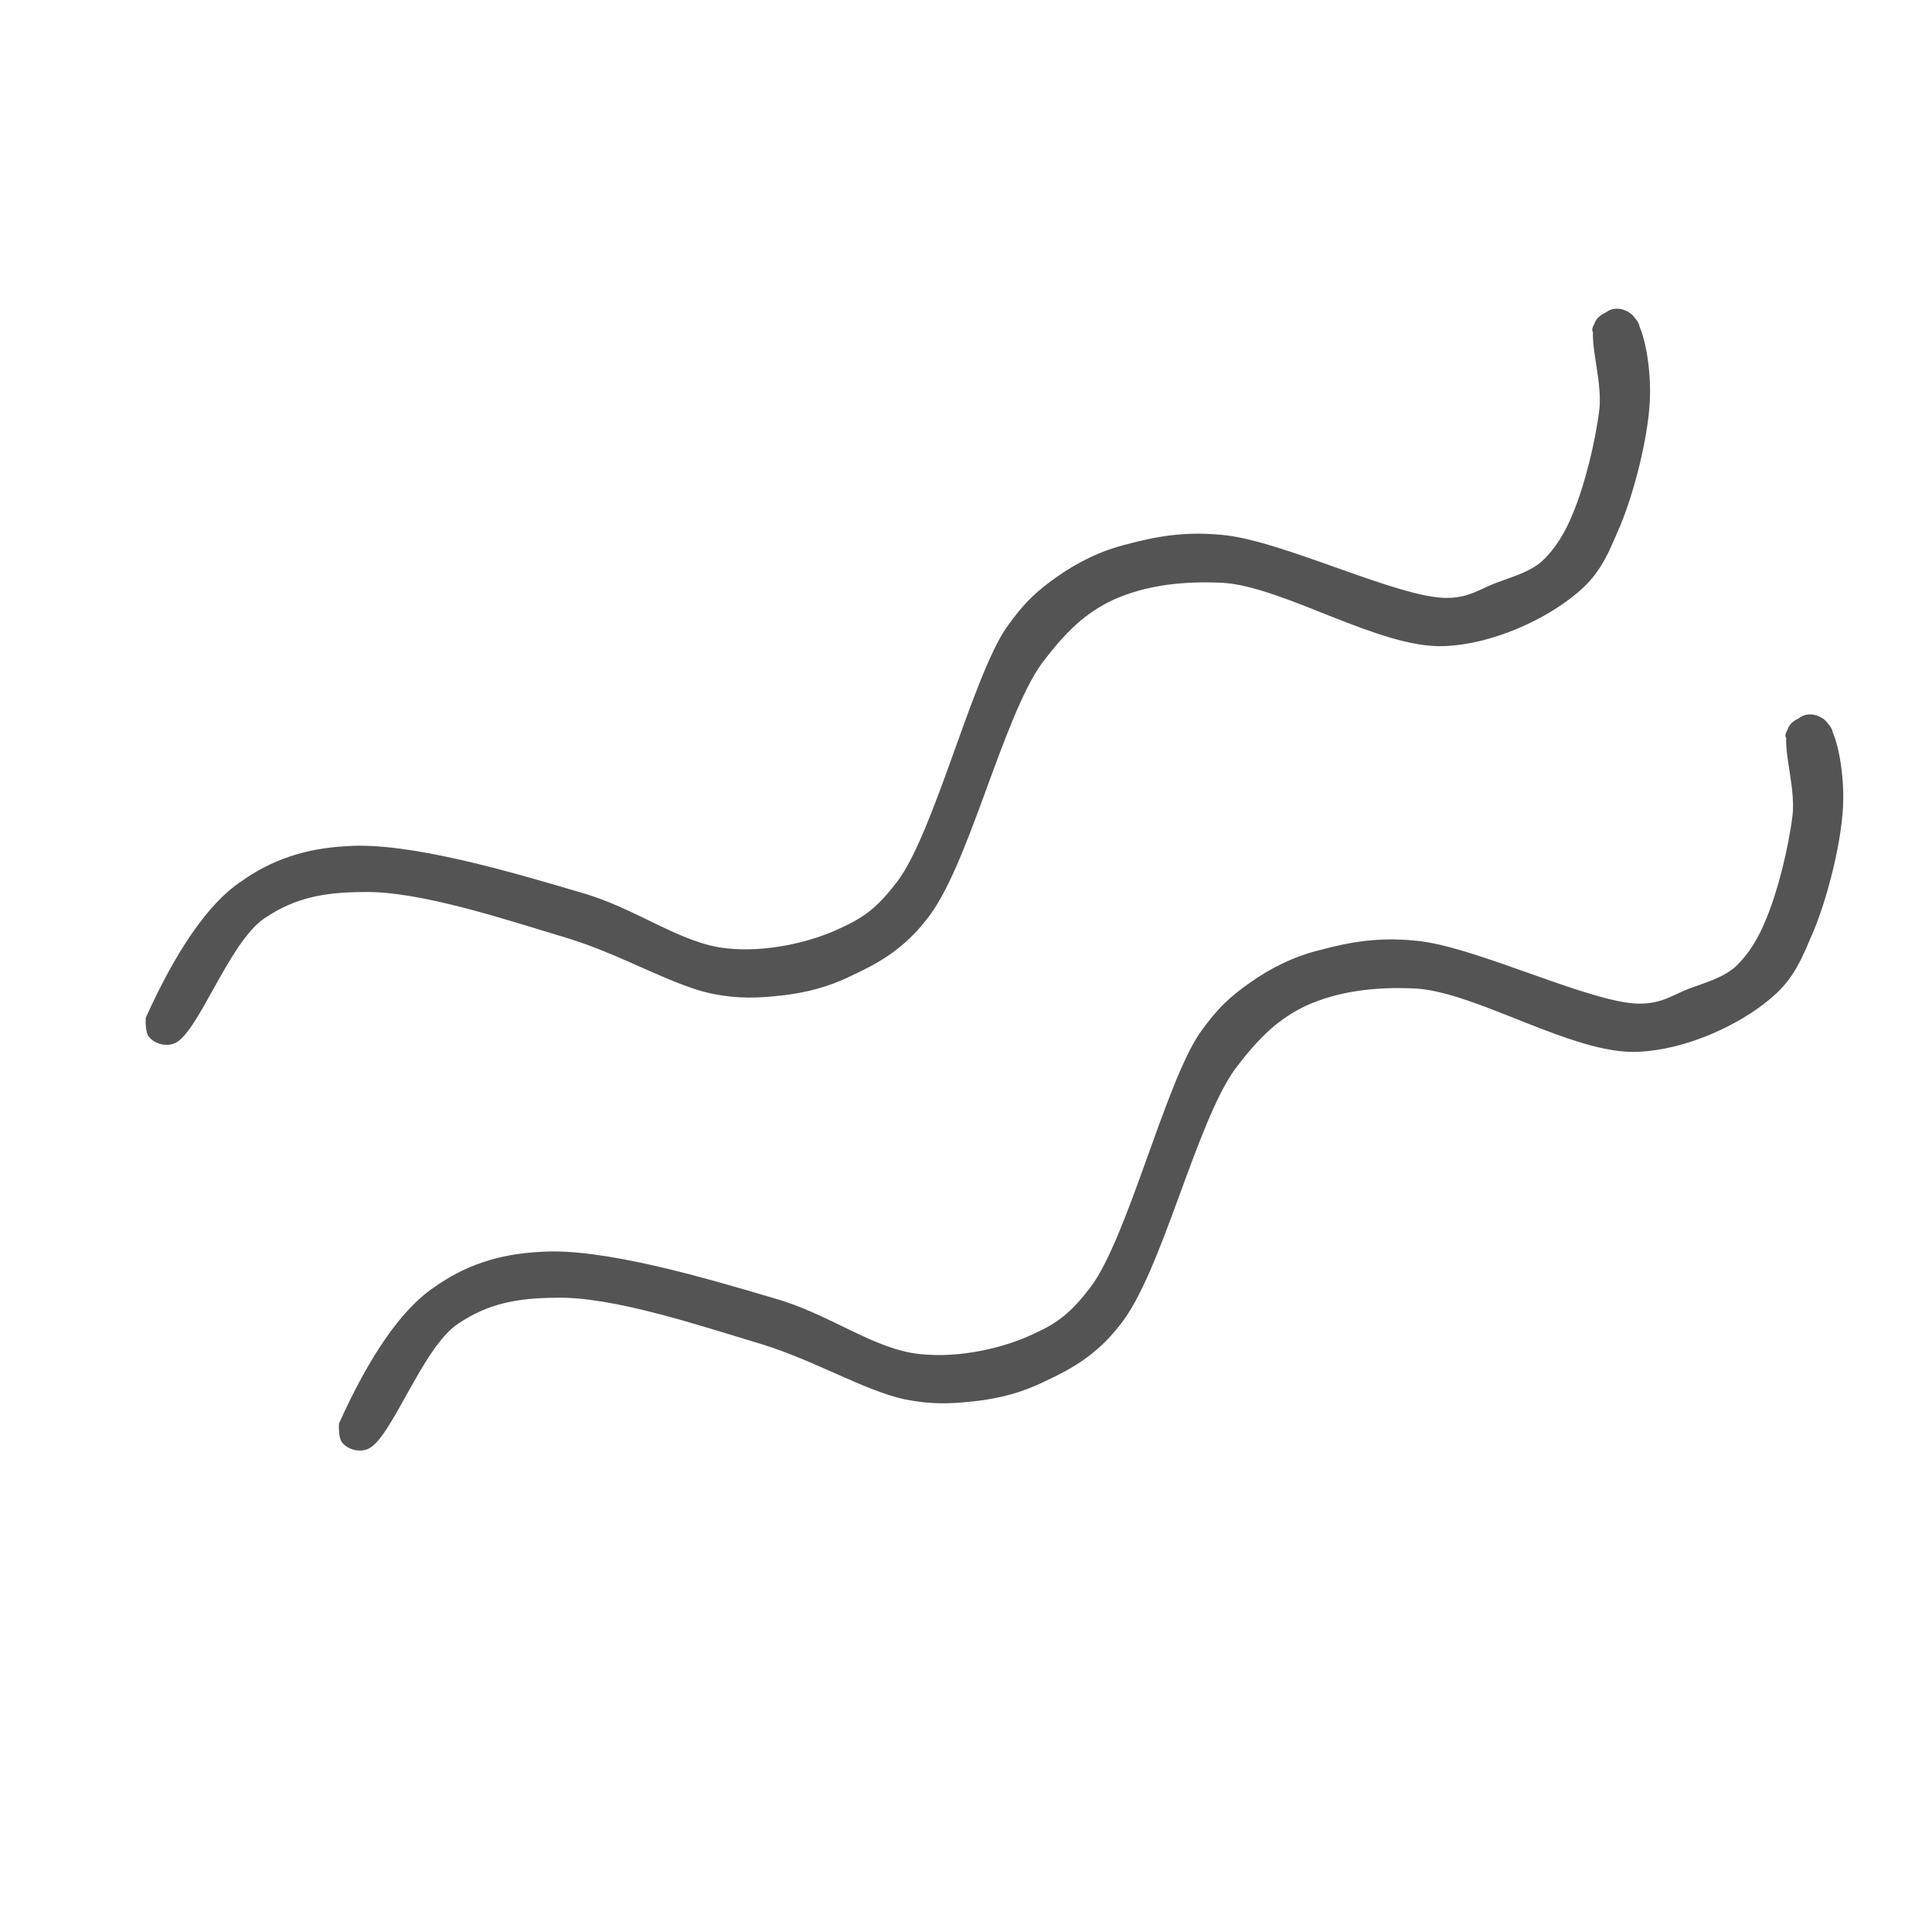
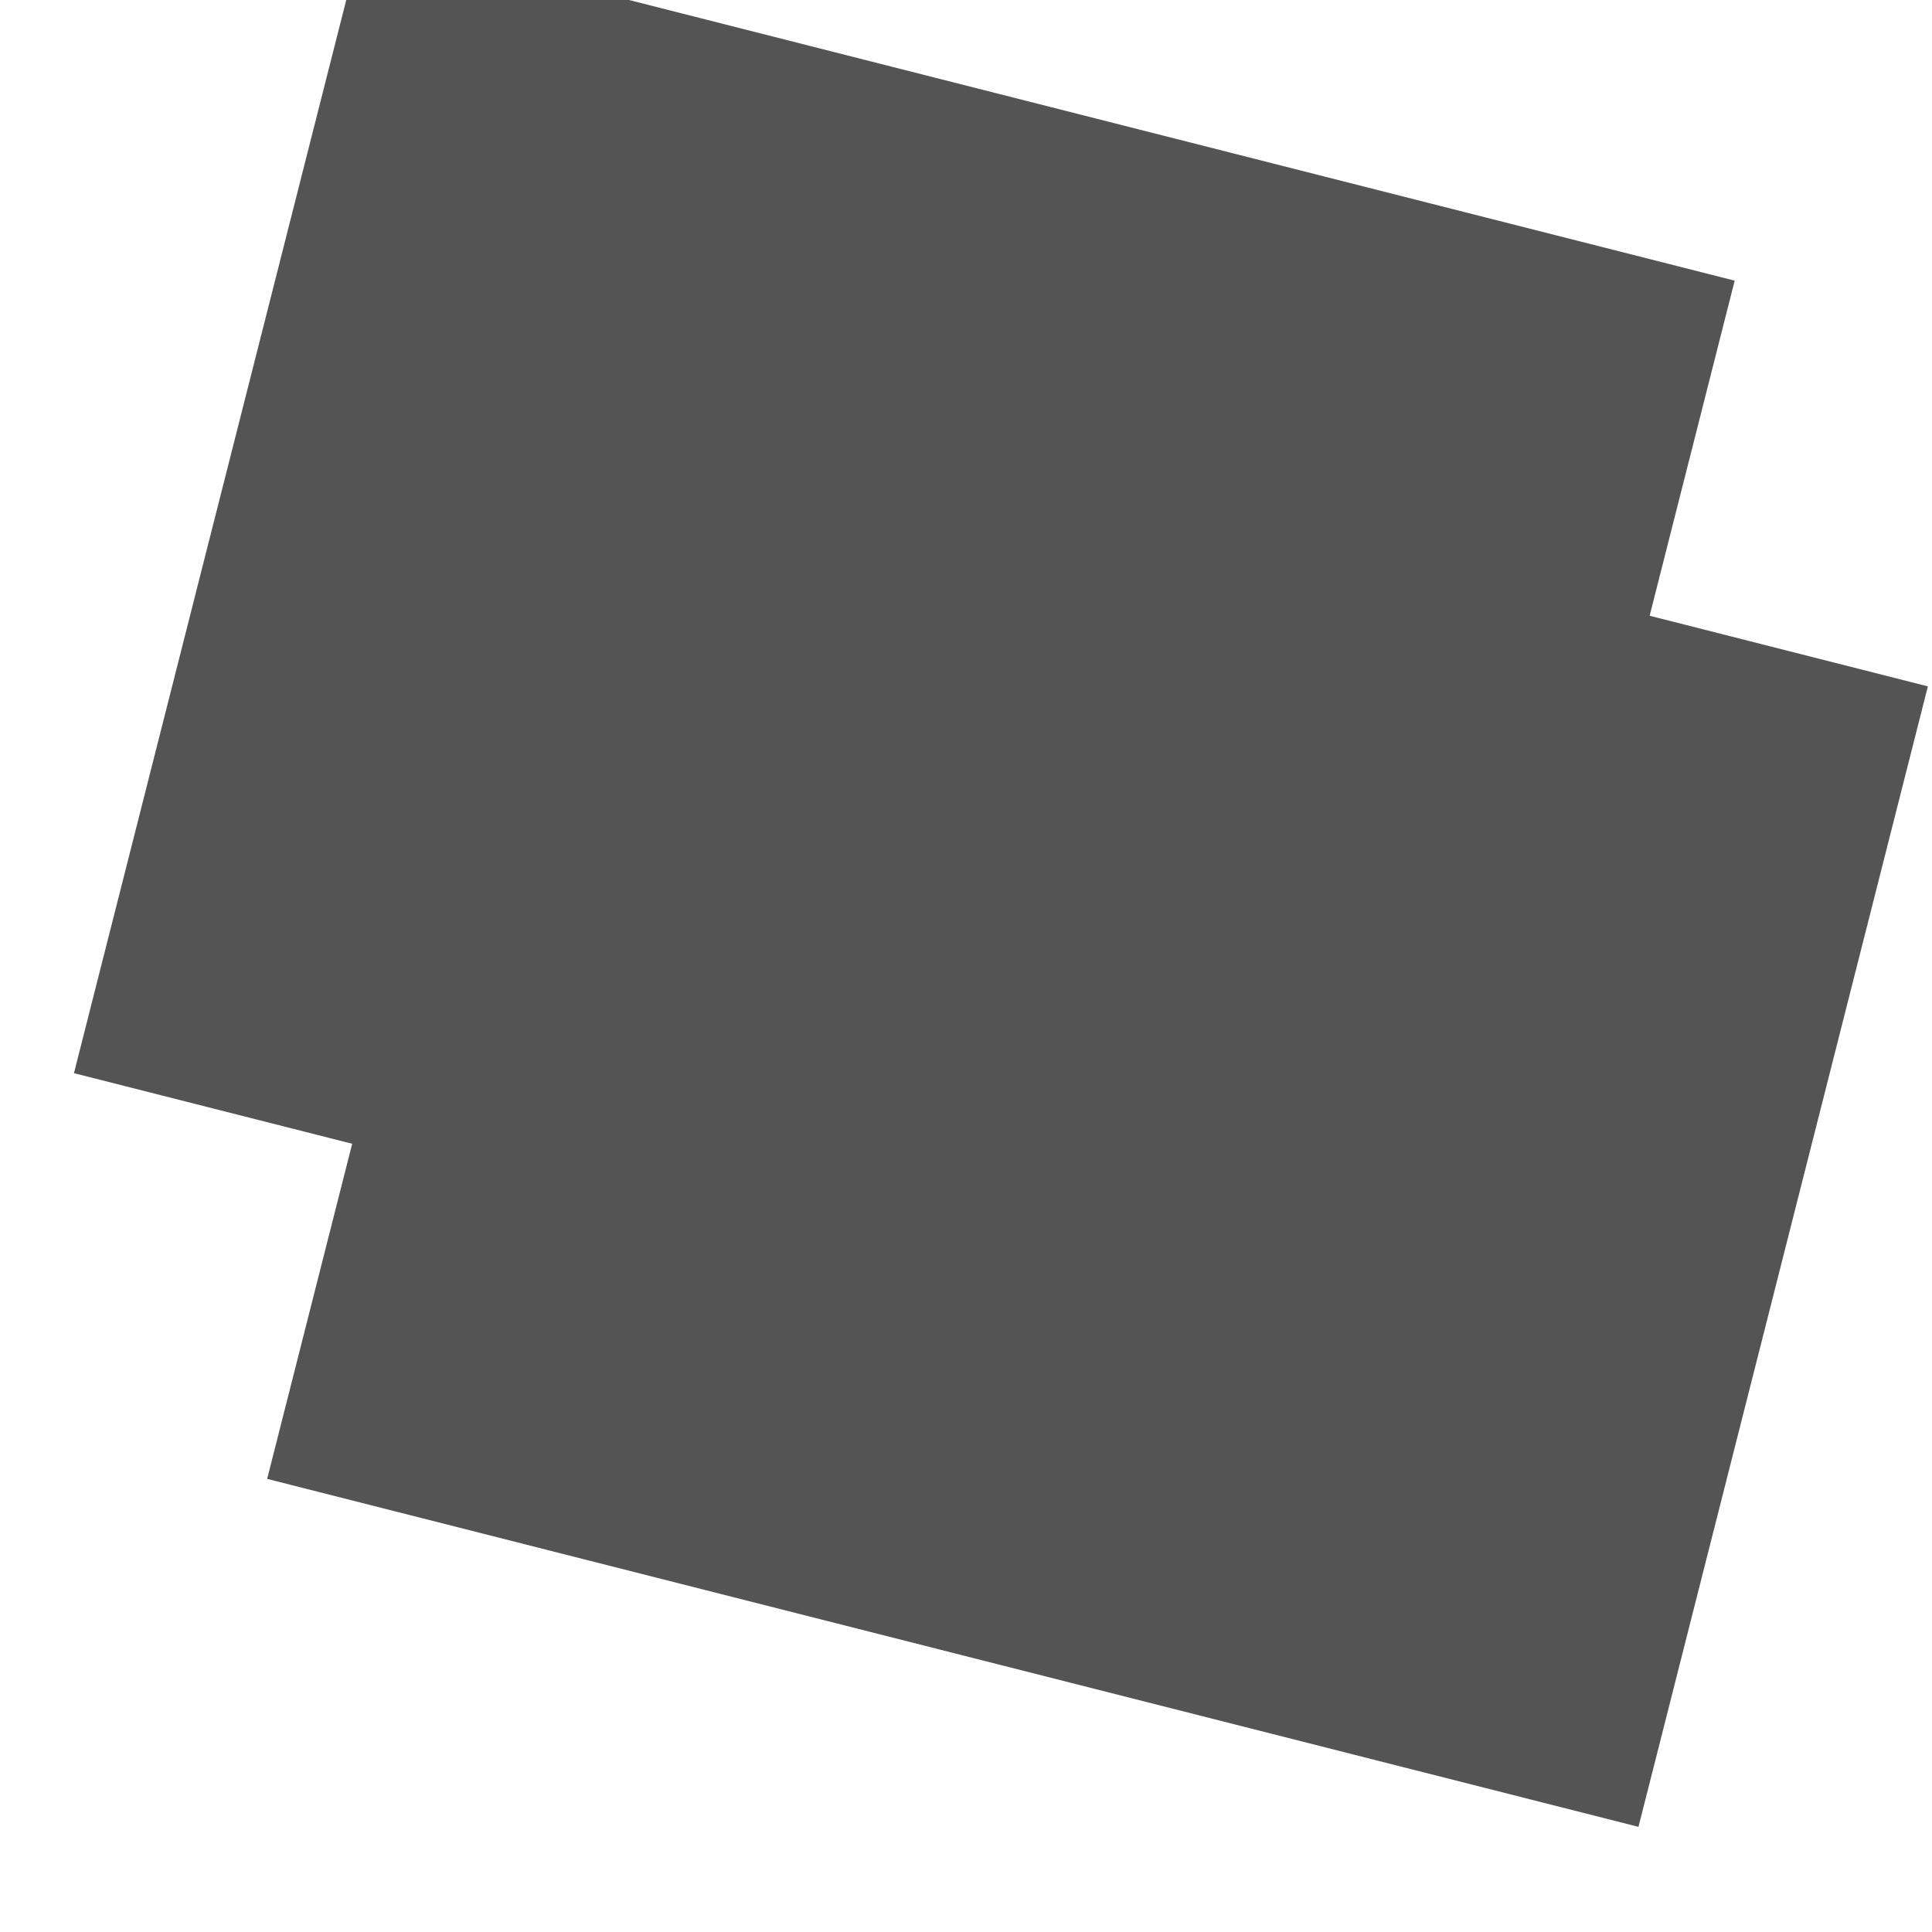
<svg xmlns="http://www.w3.org/2000/svg" width="100" zoomAndPan="magnify" viewBox="0 0 75 75" height="100" preserveAspectRatio="xMidYMid meet" version="1.0">
  <defs>
    <clipPath id="5578e9a227">
-       <path d="M 5 11 L 65 11 L 65 41 L 5 41 Z M 5 11 " clip-rule="nonzero" />
+       <path d="M 5 11 L 65 11 L 65 41 L 5 41 Z M 5 11 " clipRule="nonzero" />
    </clipPath>
    <clipPath id="5428e87c61">
-       <path d="M 15.812 -0.5 L 65.359 12.074 L 54.926 53.188 L 5.379 40.613 Z M 15.812 -0.5 " clip-rule="nonzero" />
+       <path d="M 15.812 -0.5 L 65.359 12.074 L 54.926 53.188 L 5.379 40.613 Z M 15.812 -0.5 " clipRule="nonzero" />
    </clipPath>
    <clipPath id="c604ad4175">
-       <path d="M 5.66 39.508 C 6.816 36.938 8.078 35.07 9.359 34.219 C 10.523 33.391 11.816 32.934 13.465 32.848 C 15.867 32.672 19.887 33.859 22.547 34.648 C 24.695 35.246 26.418 36.641 28.223 36.816 C 29.754 36.98 31.48 36.578 32.633 36.027 C 33.582 35.594 34.07 35.215 34.828 34.227 C 36.258 32.348 37.73 26.324 39.07 24.363 C 39.773 23.363 40.273 22.93 41.027 22.395 C 41.848 21.816 42.746 21.371 43.762 21.125 C 44.844 20.836 45.969 20.617 47.445 20.766 C 49.75 20.961 54.332 23.246 56.191 23.211 C 57.035 23.203 57.461 22.859 58.082 22.625 C 58.703 22.391 59.363 22.219 59.863 21.785 C 60.379 21.301 60.766 20.668 61.07 19.906 C 61.512 18.84 61.926 17.203 62.086 15.898 C 62.223 14.699 61.582 13.023 61.953 12.441 C 62.152 12.102 62.746 11.973 63.012 12.039 C 63.273 12.105 63.59 12.41 63.641 12.648 C 63.668 12.988 63.23 13.832 62.938 13.871 C 62.648 13.91 61.832 13.141 61.809 12.797 C 61.824 12.523 62.34 12.035 62.629 11.996 C 62.867 11.945 63.234 12.039 63.445 12.316 C 63.828 12.805 64.059 14.098 64.055 15.219 C 64.062 16.738 63.422 19.266 62.781 20.676 C 62.355 21.691 62.012 22.387 61.164 23.07 C 60.027 24.016 57.98 25.012 56.055 25.082 C 53.562 25.18 49.852 22.781 47.477 22.625 C 45.816 22.543 44.418 22.746 43.215 23.285 C 42.133 23.797 41.391 24.504 40.461 25.727 C 38.91 27.859 37.598 33.699 35.969 35.695 C 35.055 36.867 34.078 37.402 33.059 37.875 C 32.16 38.32 31.266 38.543 30.34 38.645 C 29.418 38.746 28.68 38.785 27.609 38.57 C 26.07 38.234 24.121 37.066 22.09 36.438 C 19.695 35.719 16.281 34.57 14.078 34.629 C 12.562 34.637 11.441 34.859 10.289 35.633 C 8.875 36.562 7.676 40.188 6.75 40.512 C 6.383 40.645 5.973 40.484 5.805 40.273 C 5.617 40.113 5.66 39.508 5.66 39.508 " clip-rule="nonzero" />
+       <path d="M 5.66 39.508 C 6.816 36.938 8.078 35.07 9.359 34.219 C 10.523 33.391 11.816 32.934 13.465 32.848 C 15.867 32.672 19.887 33.859 22.547 34.648 C 24.695 35.246 26.418 36.641 28.223 36.816 C 29.754 36.98 31.48 36.578 32.633 36.027 C 33.582 35.594 34.07 35.215 34.828 34.227 C 36.258 32.348 37.73 26.324 39.07 24.363 C 39.773 23.363 40.273 22.93 41.027 22.395 C 41.848 21.816 42.746 21.371 43.762 21.125 C 44.844 20.836 45.969 20.617 47.445 20.766 C 49.75 20.961 54.332 23.246 56.191 23.211 C 57.035 23.203 57.461 22.859 58.082 22.625 C 58.703 22.391 59.363 22.219 59.863 21.785 C 60.379 21.301 60.766 20.668 61.07 19.906 C 61.512 18.84 61.926 17.203 62.086 15.898 C 62.223 14.699 61.582 13.023 61.953 12.441 C 62.152 12.102 62.746 11.973 63.012 12.039 C 63.273 12.105 63.59 12.41 63.641 12.648 C 63.668 12.988 63.23 13.832 62.938 13.871 C 62.648 13.91 61.832 13.141 61.809 12.797 C 61.824 12.523 62.34 12.035 62.629 11.996 C 62.867 11.945 63.234 12.039 63.445 12.316 C 63.828 12.805 64.059 14.098 64.055 15.219 C 64.062 16.738 63.422 19.266 62.781 20.676 C 62.355 21.691 62.012 22.387 61.164 23.07 C 60.027 24.016 57.98 25.012 56.055 25.082 C 53.562 25.18 49.852 22.781 47.477 22.625 C 45.816 22.543 44.418 22.746 43.215 23.285 C 42.133 23.797 41.391 24.504 40.461 25.727 C 38.91 27.859 37.598 33.699 35.969 35.695 C 35.055 36.867 34.078 37.402 33.059 37.875 C 32.16 38.32 31.266 38.543 30.34 38.645 C 29.418 38.746 28.68 38.785 27.609 38.57 C 26.07 38.234 24.121 37.066 22.09 36.438 C 19.695 35.719 16.281 34.57 14.078 34.629 C 12.562 34.637 11.441 34.859 10.289 35.633 C 8.875 36.562 7.676 40.188 6.75 40.512 C 6.383 40.645 5.973 40.484 5.805 40.273 C 5.617 40.113 5.66 39.508 5.66 39.508 " clipRule="nonzero" />
    </clipPath>
    <clipPath id="b8931f1a67">
-       <path d="M 13 27 L 72 27 L 72 57 L 13 57 Z M 13 27 " clip-rule="nonzero" />
+       <path d="M 13 27 L 72 27 L 72 57 L 13 57 Z M 13 27 " clipRule="nonzero" />
    </clipPath>
    <clipPath id="44690d84ec">
-       <path d="M 23.312 15.25 L 72.859 27.824 L 62.426 68.938 L 12.879 56.363 Z M 23.312 15.25 " clip-rule="nonzero" />
+       <path d="M 23.312 15.25 L 72.859 27.824 L 62.426 68.938 L 12.879 56.363 Z M 23.312 15.25 " clipRule="nonzero" />
    </clipPath>
    <clipPath id="836e33e739">
-       <path d="M 13.16 55.258 C 14.316 52.688 15.578 50.82 16.859 49.969 C 18.023 49.141 19.316 48.684 20.965 48.598 C 23.367 48.422 27.387 49.609 30.047 50.398 C 32.195 50.996 33.918 52.391 35.723 52.566 C 37.254 52.73 38.98 52.328 40.133 51.777 C 41.082 51.344 41.57 50.965 42.328 49.977 C 43.758 48.098 45.23 42.074 46.57 40.113 C 47.273 39.113 47.773 38.68 48.527 38.145 C 49.348 37.566 50.246 37.121 51.262 36.875 C 52.344 36.586 53.469 36.367 54.945 36.516 C 57.25 36.711 61.832 38.996 63.691 38.961 C 64.535 38.953 64.961 38.609 65.582 38.375 C 66.203 38.141 66.863 37.969 67.363 37.535 C 67.879 37.051 68.266 36.418 68.57 35.656 C 69.012 34.59 69.426 32.953 69.586 31.648 C 69.723 30.449 69.082 28.773 69.453 28.191 C 69.652 27.852 70.246 27.723 70.512 27.789 C 70.773 27.855 71.09 28.16 71.141 28.398 C 71.168 28.738 70.73 29.582 70.438 29.621 C 70.148 29.66 69.332 28.891 69.309 28.547 C 69.324 28.273 69.84 27.785 70.129 27.746 C 70.367 27.695 70.734 27.789 70.945 28.066 C 71.328 28.555 71.559 29.848 71.555 30.969 C 71.562 32.488 70.922 35.016 70.281 36.426 C 69.855 37.441 69.512 38.137 68.664 38.82 C 67.527 39.766 65.48 40.762 63.555 40.832 C 61.062 40.93 57.352 38.531 54.977 38.375 C 53.316 38.293 51.918 38.496 50.715 39.035 C 49.633 39.547 48.891 40.254 47.961 41.477 C 46.41 43.609 45.098 49.449 43.469 51.445 C 42.555 52.617 41.578 53.152 40.559 53.625 C 39.66 54.07 38.766 54.293 37.84 54.395 C 36.918 54.496 36.18 54.535 35.109 54.32 C 33.57 53.984 31.621 52.816 29.59 52.188 C 27.195 51.469 23.781 50.32 21.578 50.379 C 20.062 50.387 18.941 50.609 17.789 51.383 C 16.375 52.312 15.176 55.938 14.25 56.262 C 13.883 56.395 13.473 56.234 13.305 56.023 C 13.117 55.863 13.16 55.258 13.16 55.258 " clip-rule="nonzero" />
+       <path d="M 13.16 55.258 C 14.316 52.688 15.578 50.82 16.859 49.969 C 18.023 49.141 19.316 48.684 20.965 48.598 C 23.367 48.422 27.387 49.609 30.047 50.398 C 32.195 50.996 33.918 52.391 35.723 52.566 C 37.254 52.73 38.98 52.328 40.133 51.777 C 41.082 51.344 41.57 50.965 42.328 49.977 C 43.758 48.098 45.23 42.074 46.57 40.113 C 47.273 39.113 47.773 38.68 48.527 38.145 C 49.348 37.566 50.246 37.121 51.262 36.875 C 52.344 36.586 53.469 36.367 54.945 36.516 C 57.25 36.711 61.832 38.996 63.691 38.961 C 64.535 38.953 64.961 38.609 65.582 38.375 C 66.203 38.141 66.863 37.969 67.363 37.535 C 67.879 37.051 68.266 36.418 68.57 35.656 C 69.012 34.59 69.426 32.953 69.586 31.648 C 69.723 30.449 69.082 28.773 69.453 28.191 C 69.652 27.852 70.246 27.723 70.512 27.789 C 70.773 27.855 71.09 28.16 71.141 28.398 C 71.168 28.738 70.73 29.582 70.438 29.621 C 70.148 29.66 69.332 28.891 69.309 28.547 C 69.324 28.273 69.84 27.785 70.129 27.746 C 70.367 27.695 70.734 27.789 70.945 28.066 C 71.328 28.555 71.559 29.848 71.555 30.969 C 71.562 32.488 70.922 35.016 70.281 36.426 C 69.855 37.441 69.512 38.137 68.664 38.82 C 67.527 39.766 65.48 40.762 63.555 40.832 C 61.062 40.93 57.352 38.531 54.977 38.375 C 53.316 38.293 51.918 38.496 50.715 39.035 C 49.633 39.547 48.891 40.254 47.961 41.477 C 46.41 43.609 45.098 49.449 43.469 51.445 C 42.555 52.617 41.578 53.152 40.559 53.625 C 39.66 54.07 38.766 54.293 37.84 54.395 C 36.918 54.496 36.18 54.535 35.109 54.32 C 33.57 53.984 31.621 52.816 29.59 52.188 C 27.195 51.469 23.781 50.32 21.578 50.379 C 20.062 50.387 18.941 50.609 17.789 51.383 C 16.375 52.312 15.176 55.938 14.25 56.262 C 13.883 56.395 13.473 56.234 13.305 56.023 C 13.117 55.863 13.16 55.258 13.16 55.258 " clipRule="nonzero" />
    </clipPath>
  </defs>
-   <g clip-path="url(#5578e9a227)">
-     <g clip-path="url(#5428e87c61)">
-       <g clip-path="url(#c604ad4175)">
-         <path fill="#545454" d="M 14.105 -2.617 L 67.34 10.895 L 56.105 55.168 L 2.871 41.66 Z M 14.105 -2.617 " fill-opacity="1" fill-rule="nonzero" />
+   <g clipPath="url(#5578e9a227)">
+     <g clipPath="url(#5428e87c61)">
+       <g clipPath="url(#c604ad4175)">
+         <path fill="#545454" d="M 14.105 -2.617 L 67.34 10.895 L 56.105 55.168 L 2.871 41.66 Z M 14.105 -2.617 " fillOpacity="1" fillRule="nonzero" />
      </g>
    </g>
  </g>
-   <g clip-path="url(#b8931f1a67)">
-     <g clip-path="url(#44690d84ec)">
-       <g clip-path="url(#836e33e739)">
-         <path fill="#545454" d="M 21.605 13.133 L 74.84 26.645 L 63.605 70.918 L 10.371 57.41 Z M 21.605 13.133 " fill-opacity="1" fill-rule="nonzero" />
+   <g clipPath="url(#b8931f1a67)">
+     <g clipPath="url(#44690d84ec)">
+       <g clipPath="url(#836e33e739)">
+         <path fill="#545454" d="M 21.605 13.133 L 74.84 26.645 L 63.605 70.918 L 10.371 57.41 Z M 21.605 13.133 " fillOpacity="1" fillRule="nonzero" />
      </g>
    </g>
  </g>
</svg>
